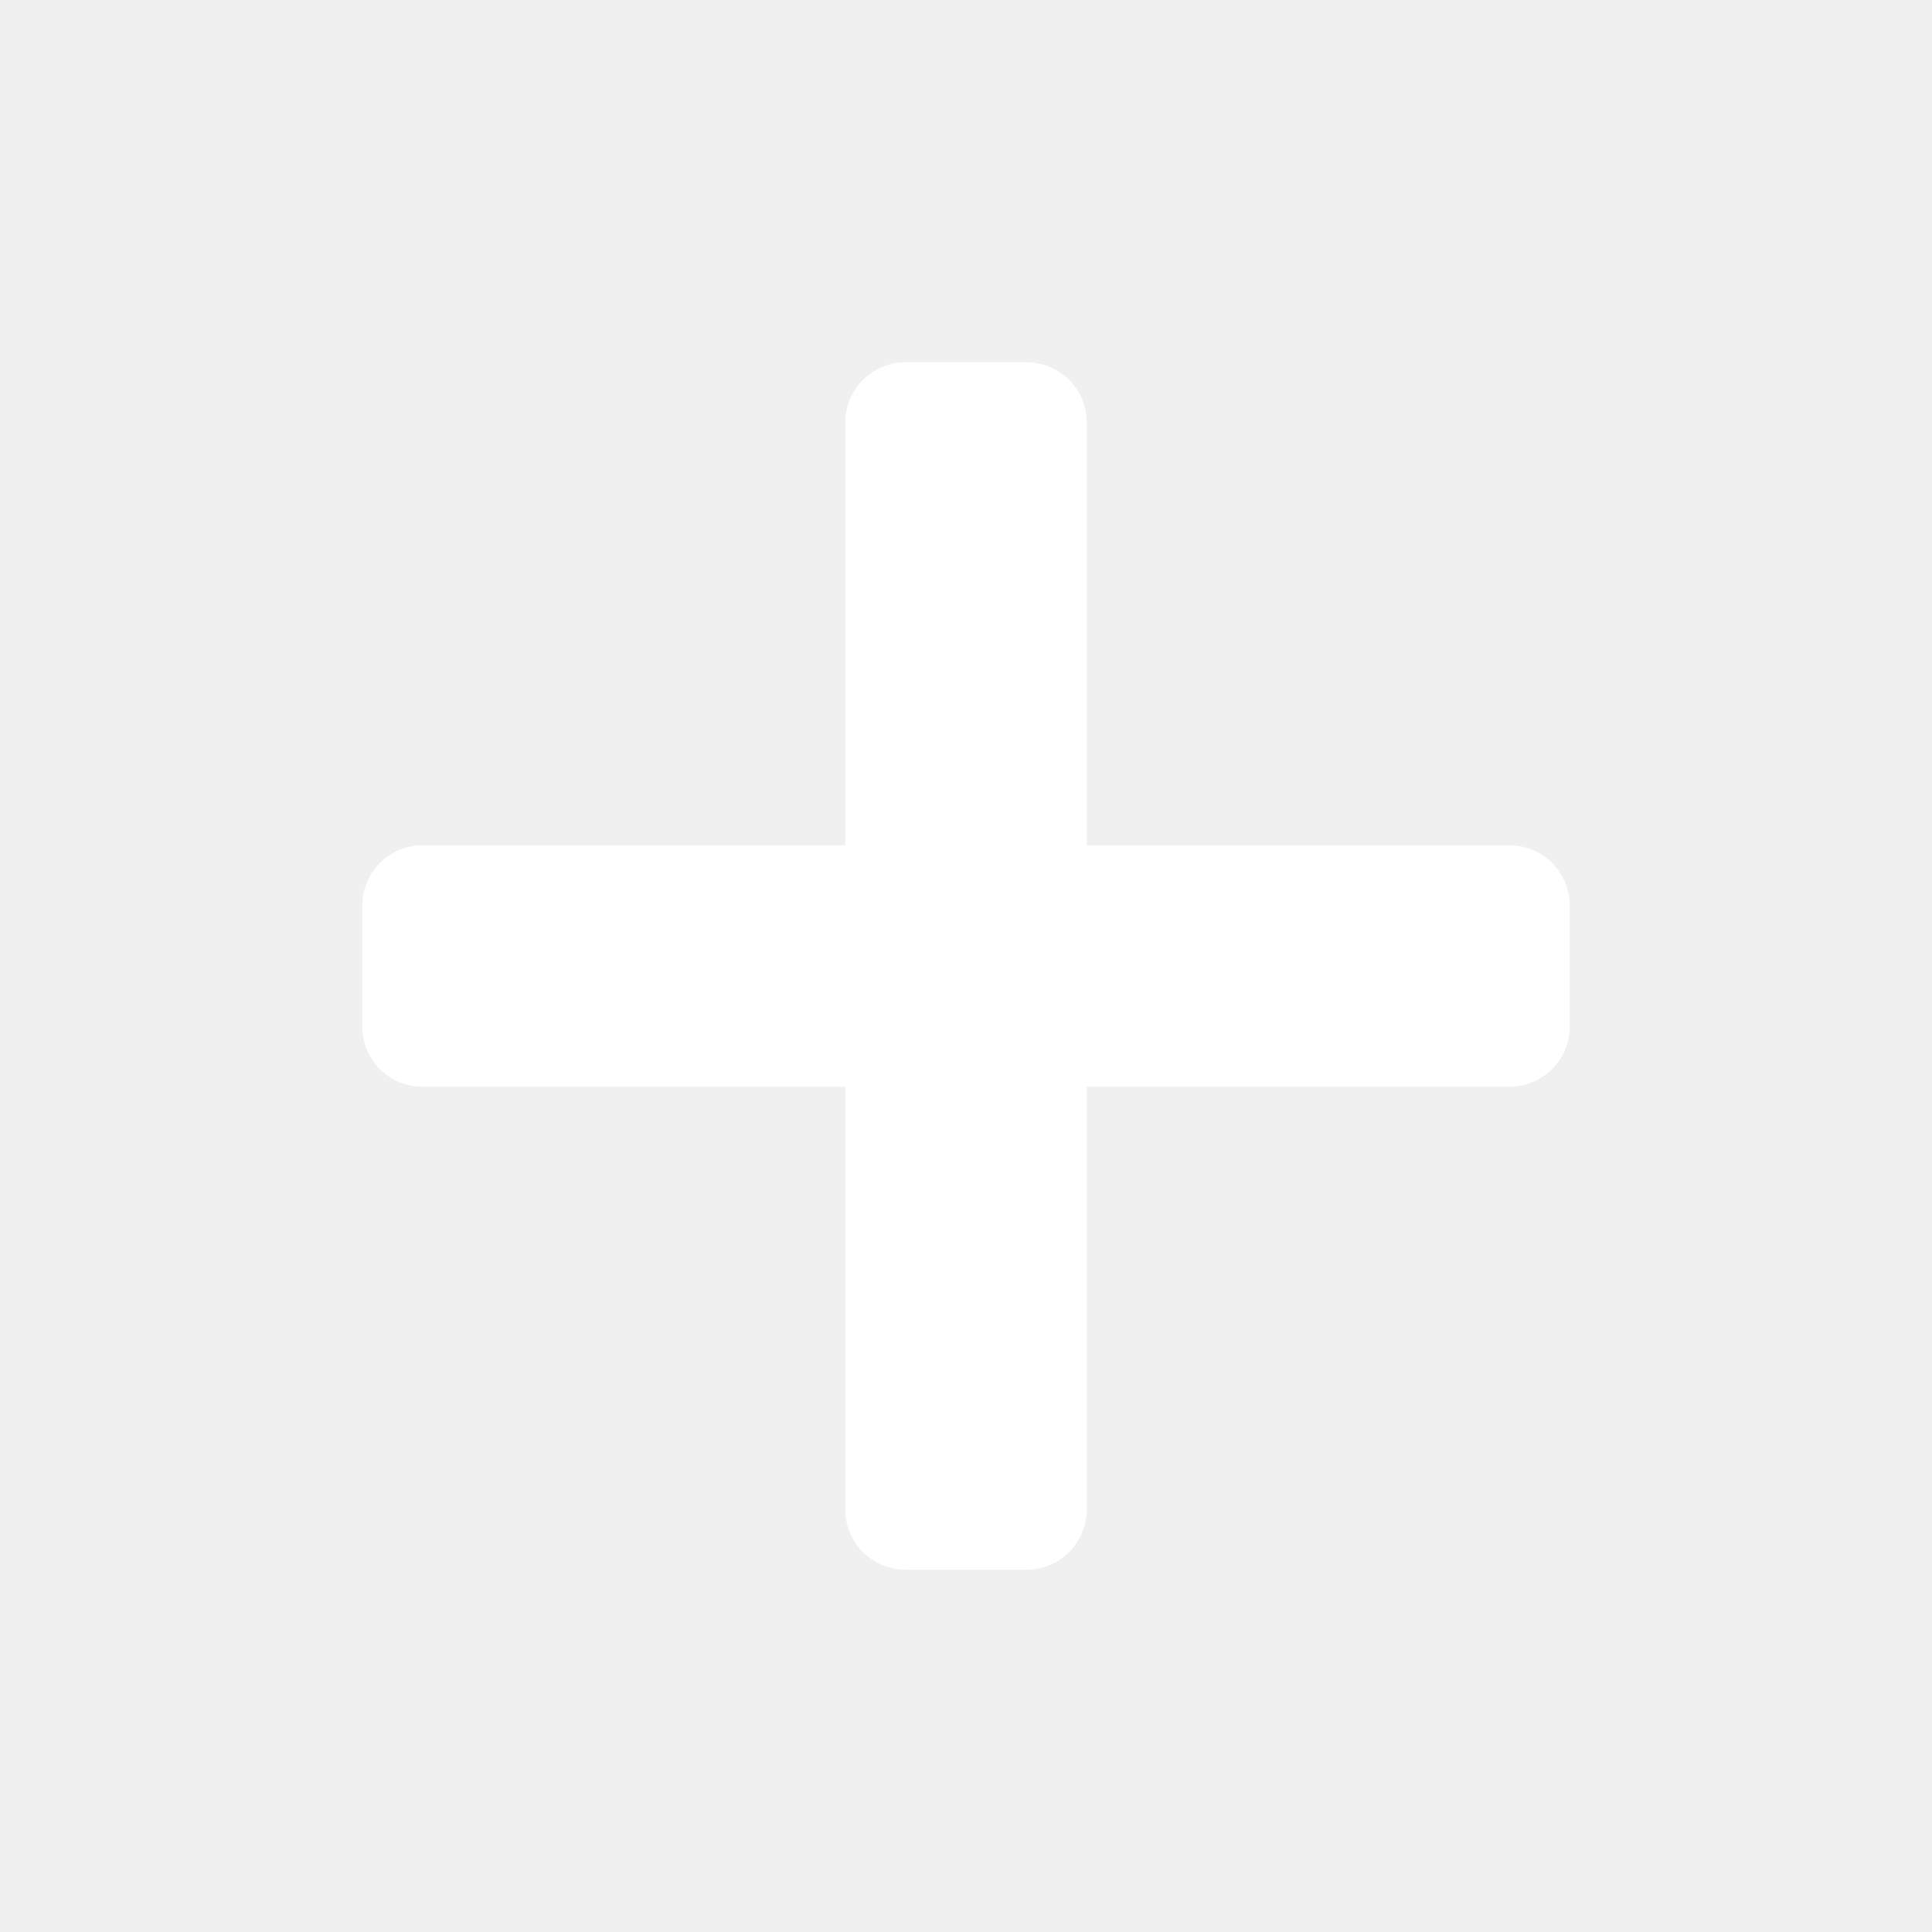
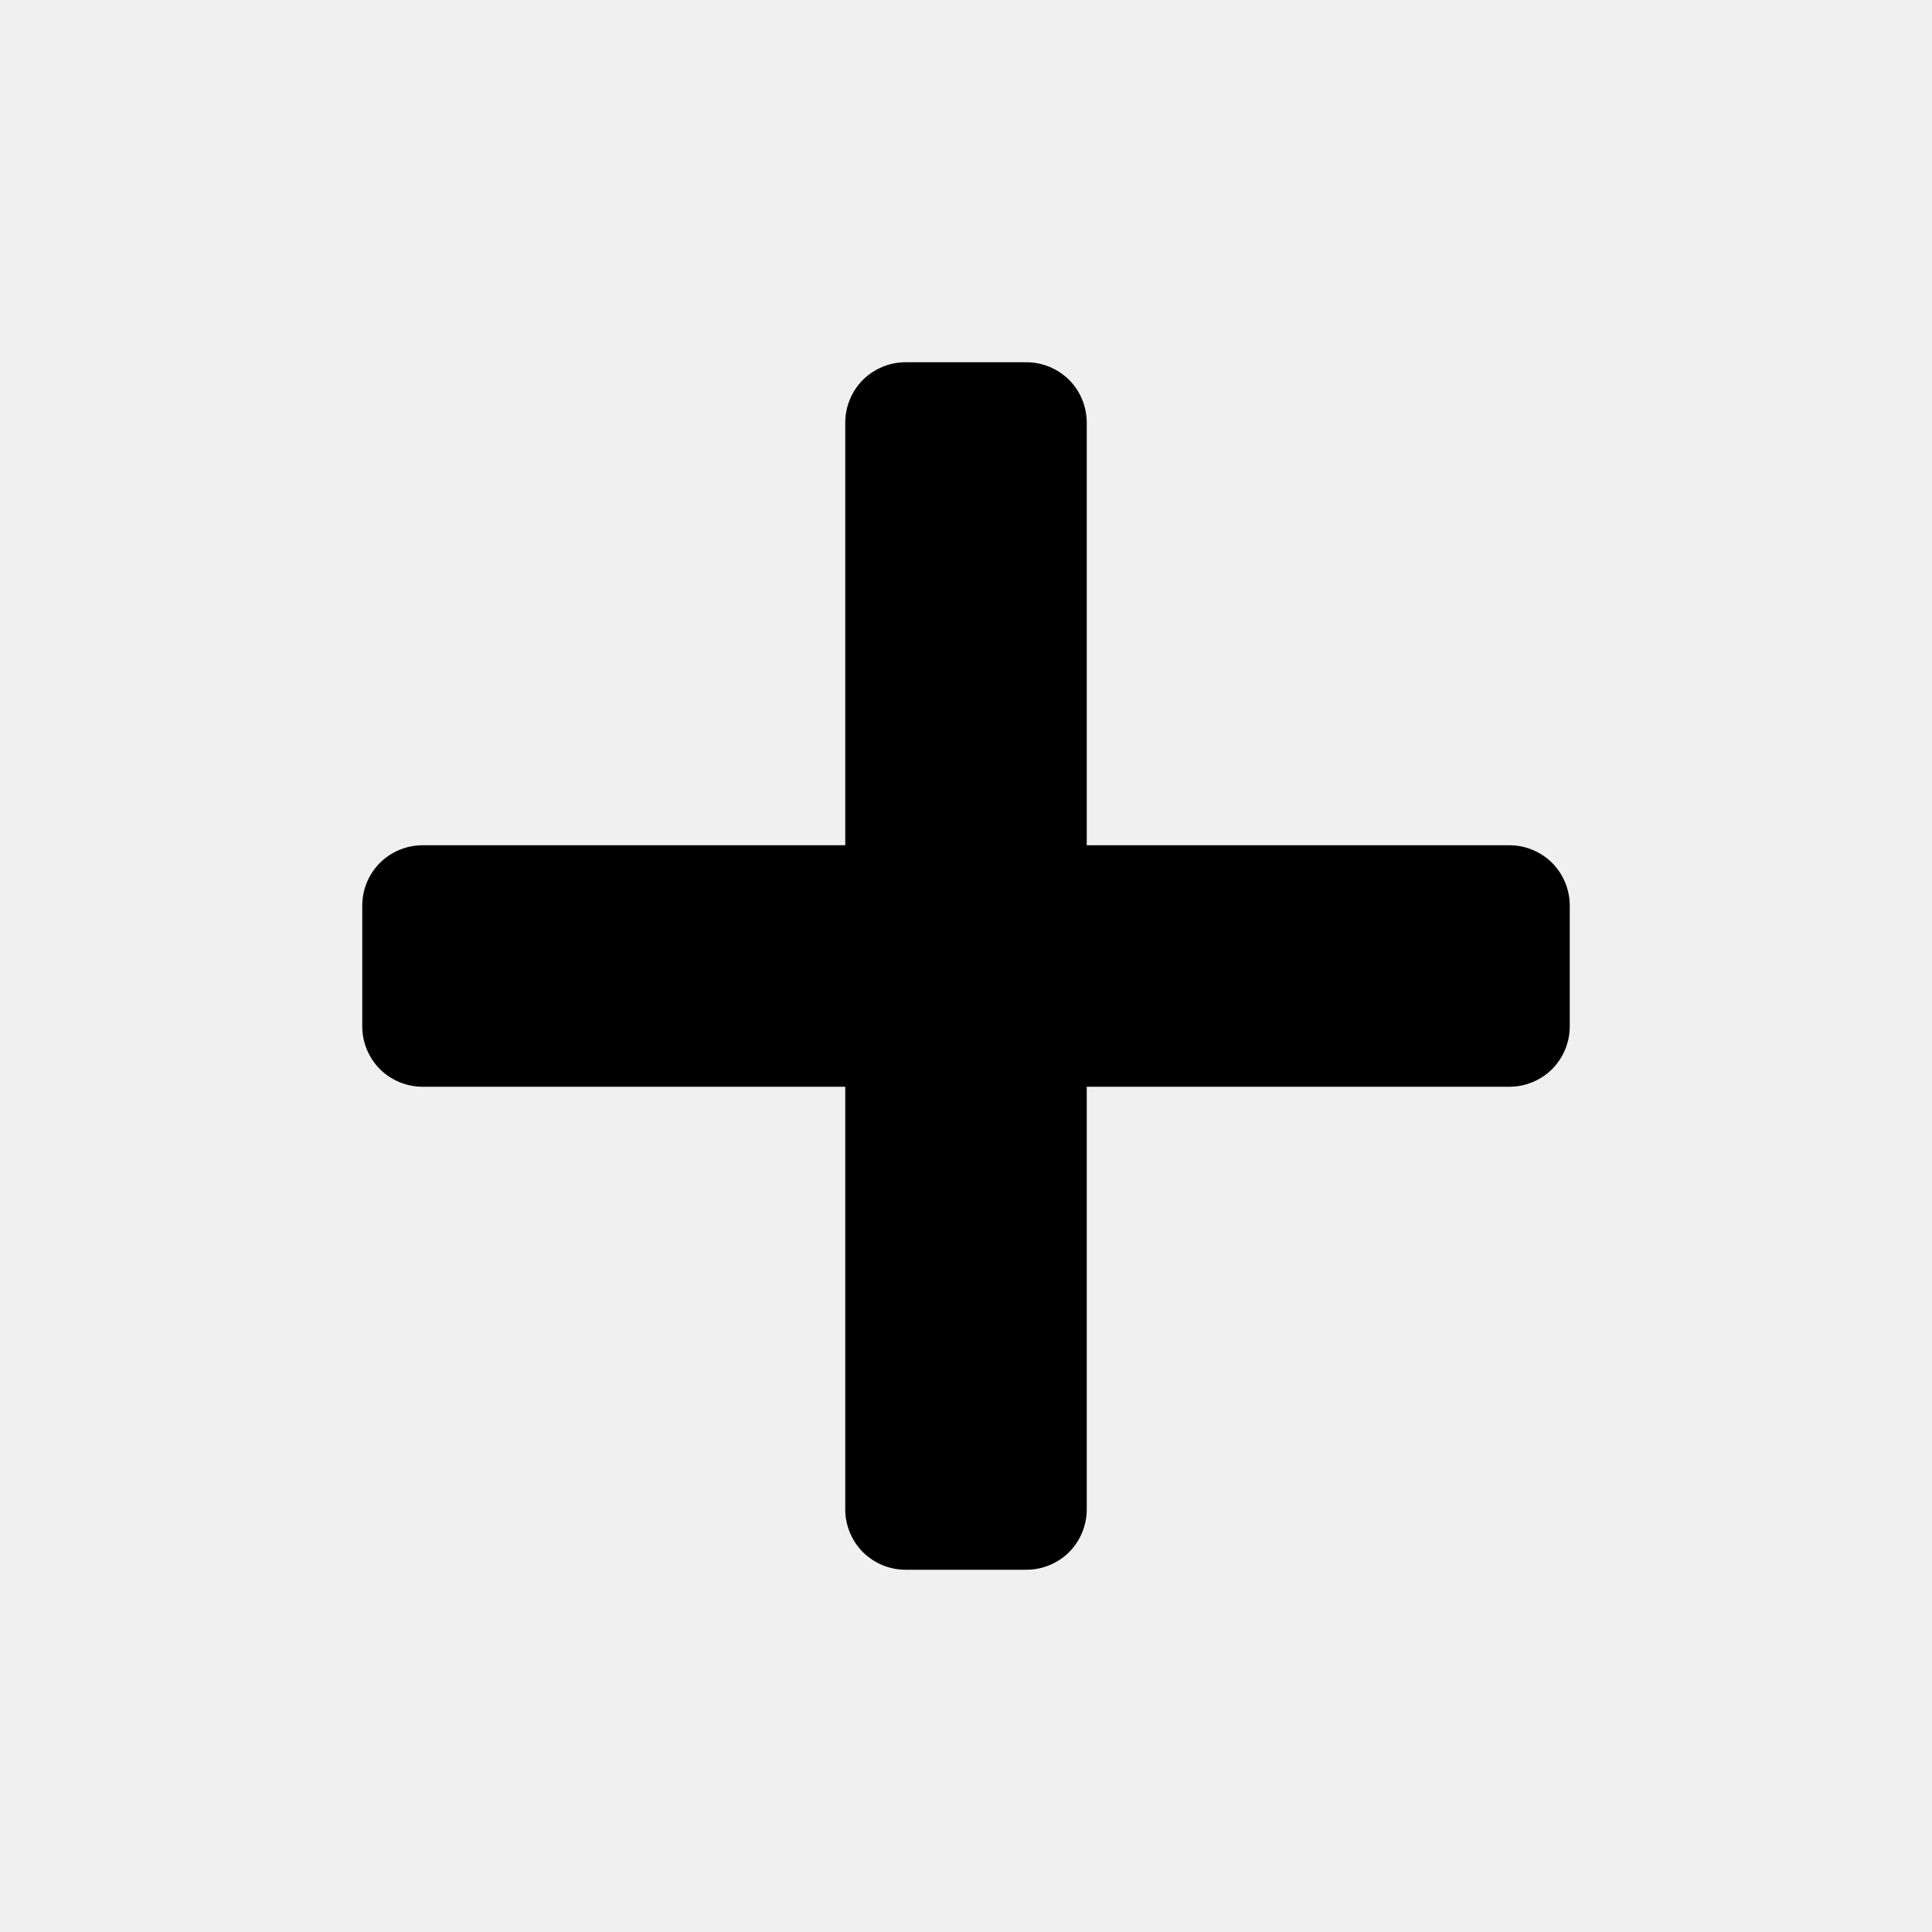
- <svg xmlns="http://www.w3.org/2000/svg" width="16" height="16" viewBox="0 0 16 16" fill="none">
-   <path d="M12.5 7H9V3.5C9 3.367 8.947 3.24 8.854 3.146C8.76 3.053 8.633 3 8.5 3H7.5C7.367 3 7.24 3.053 7.146 3.146C7.053 3.24 7 3.367 7 3.5V7H3.5C3.367 7 3.24 7.053 3.146 7.146C3.053 7.24 3 7.367 3 7.5V8.5C3 8.633 3.053 8.76 3.146 8.854C3.24 8.947 3.367 9 3.5 9H7V12.5C7 12.633 7.053 12.76 7.146 12.854C7.24 12.947 7.367 13 7.5 13H8.5C8.633 13 8.76 12.947 8.854 12.854C8.947 12.76 9 12.633 9 12.5V9H12.5C12.633 9 12.76 8.947 12.854 8.854C12.947 8.76 13 8.633 13 8.5V7.5C13 7.367 12.947 7.24 12.854 7.146C12.76 7.053 12.633 7 12.5 7Z" fill="white" />
+ <svg xmlns="http://www.w3.org/2000/svg" width="16" height="16" viewBox="0 0 16 16">
+   <path d="M12.5 7H9V3.5C9 3.367 8.947 3.24 8.854 3.146C8.76 3.053 8.633 3 8.5 3H7.5C7.367 3 7.24 3.053 7.146 3.146C7.053 3.24 7 3.367 7 3.5V7H3.5C3.367 7 3.24 7.053 3.146 7.146C3.053 7.24 3 7.367 3 7.5V8.5C3 8.633 3.053 8.76 3.146 8.854C3.24 8.947 3.367 9 3.5 9H7V12.5C7 12.633 7.053 12.76 7.146 12.854C7.24 12.947 7.367 13 7.5 13H8.5C8.633 13 8.76 12.947 8.854 12.854C8.947 12.76 9 12.633 9 12.5V9H12.5C12.633 9 12.76 8.947 12.854 8.854C12.947 8.76 13 8.633 13 8.5V7.5C13 7.367 12.947 7.24 12.854 7.146C12.76 7.053 12.633 7 12.5 7Z" />
</svg>
